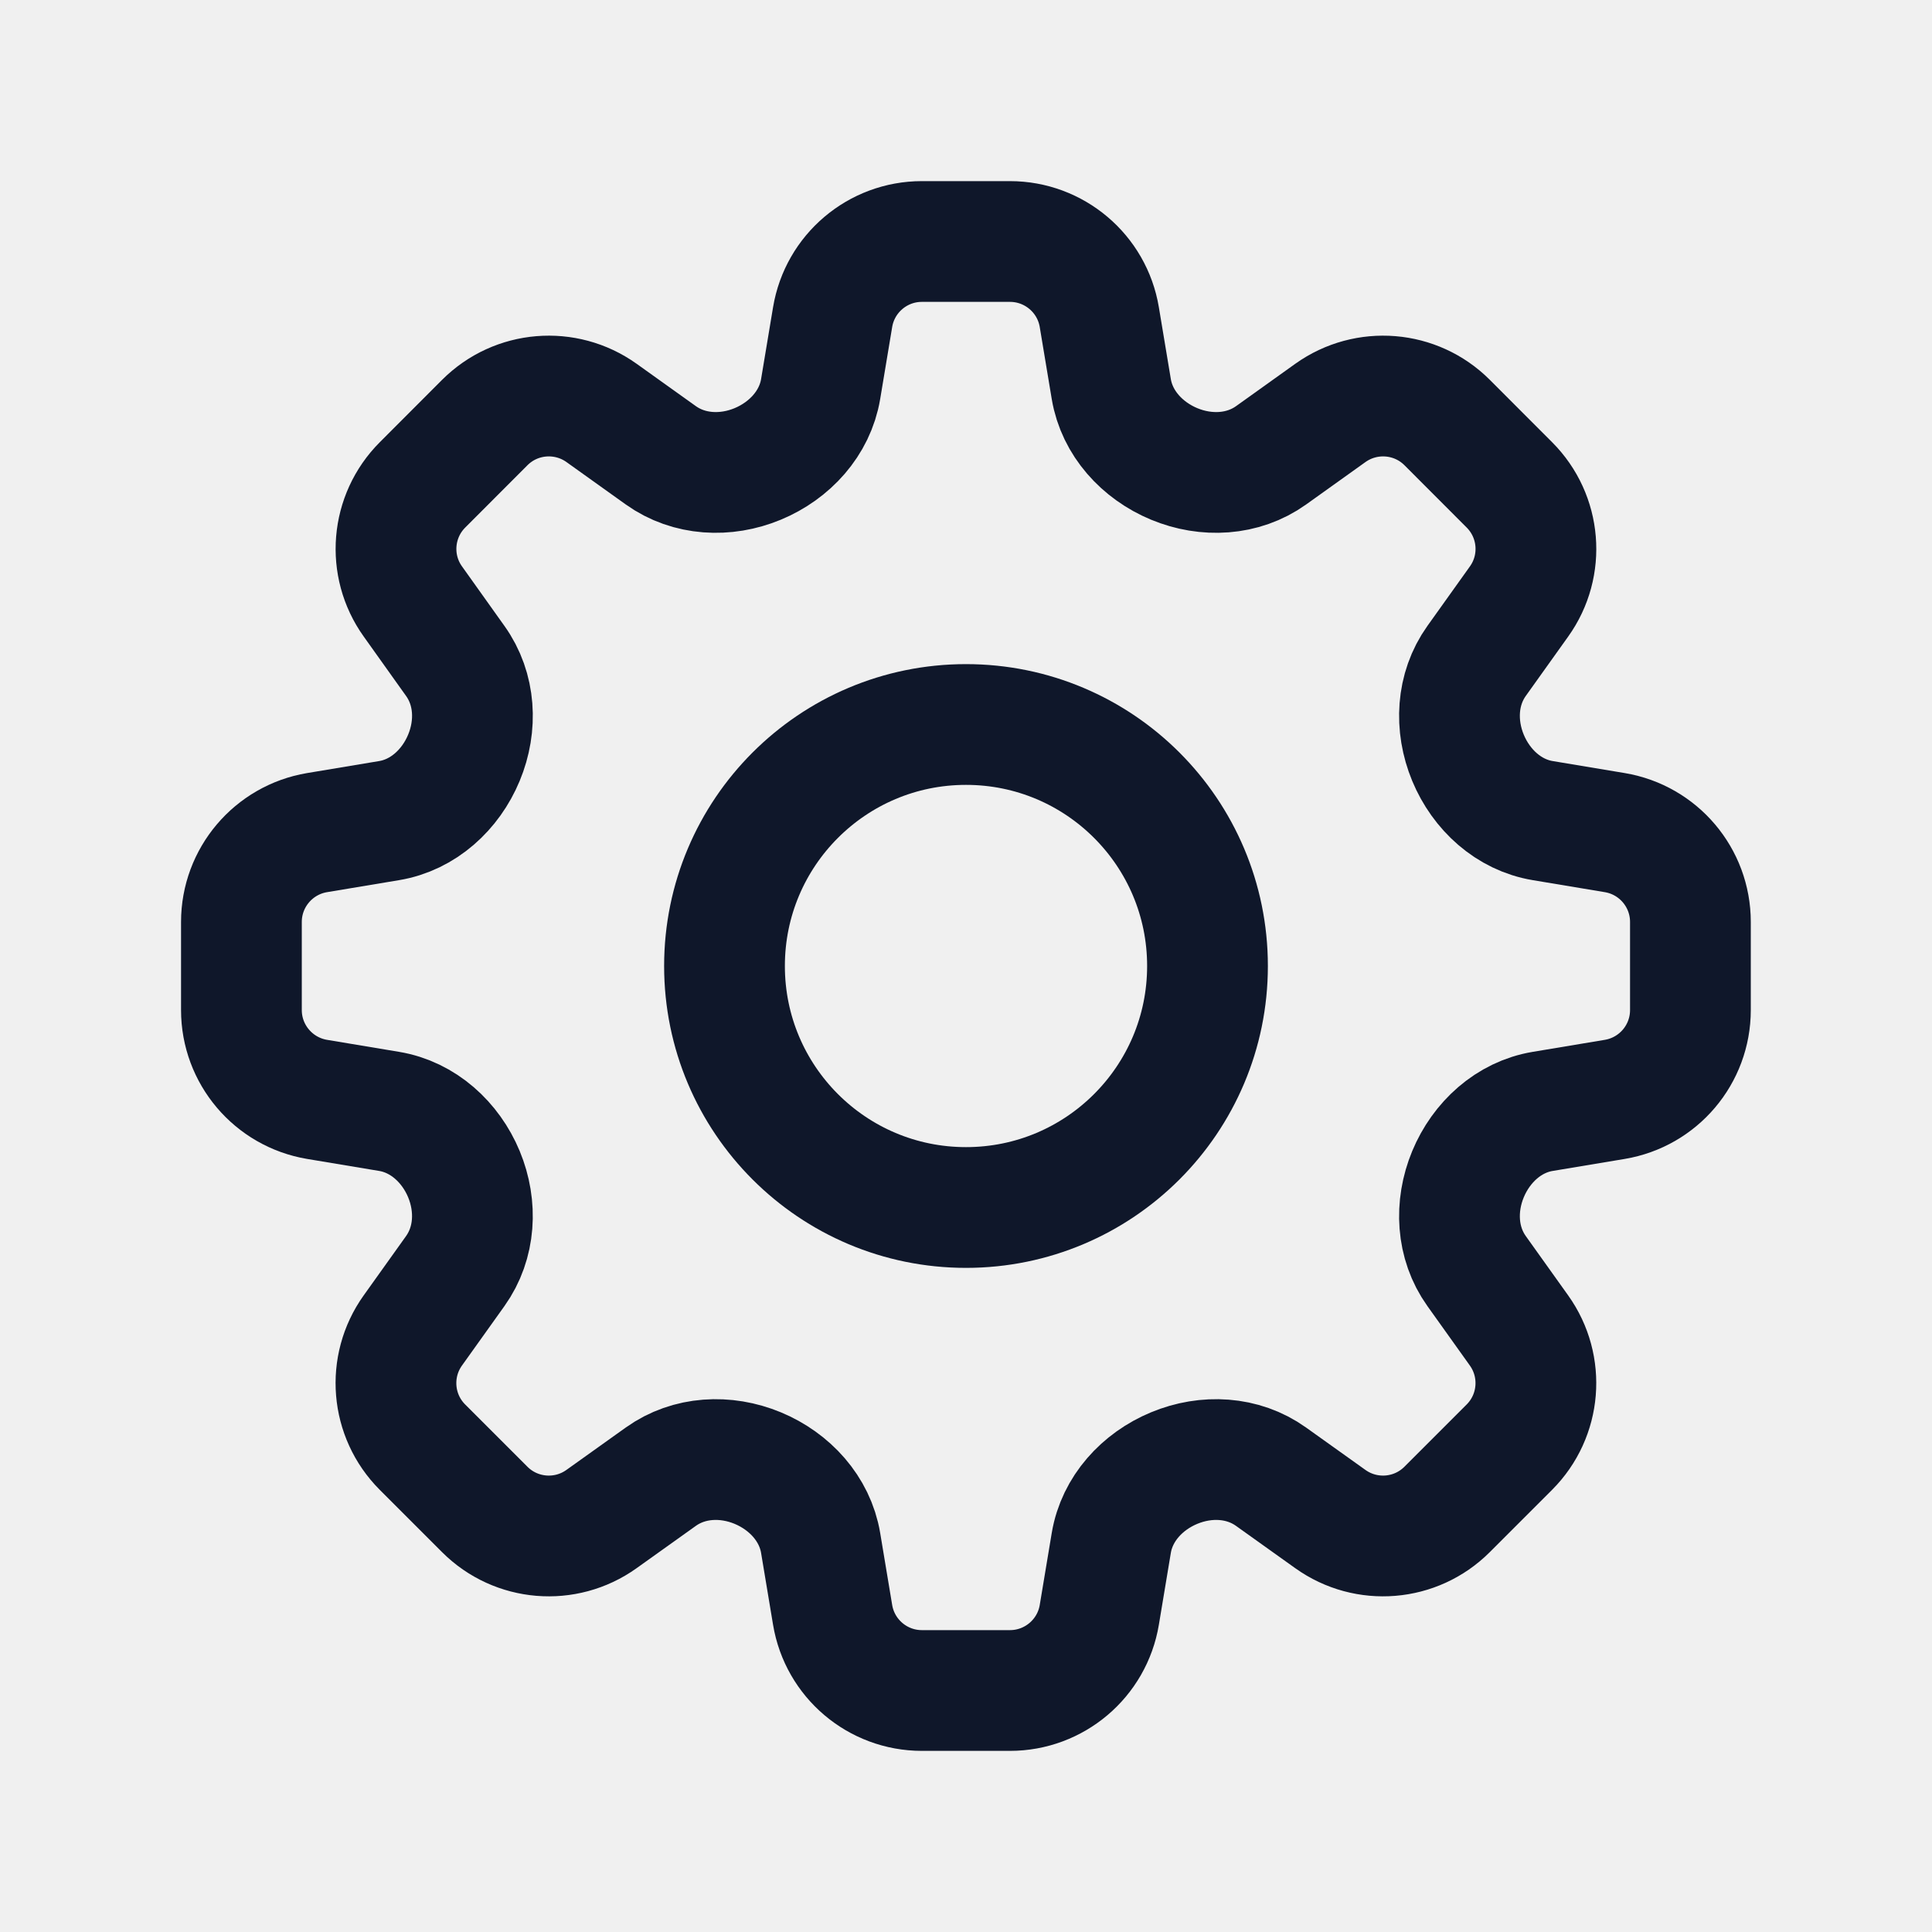
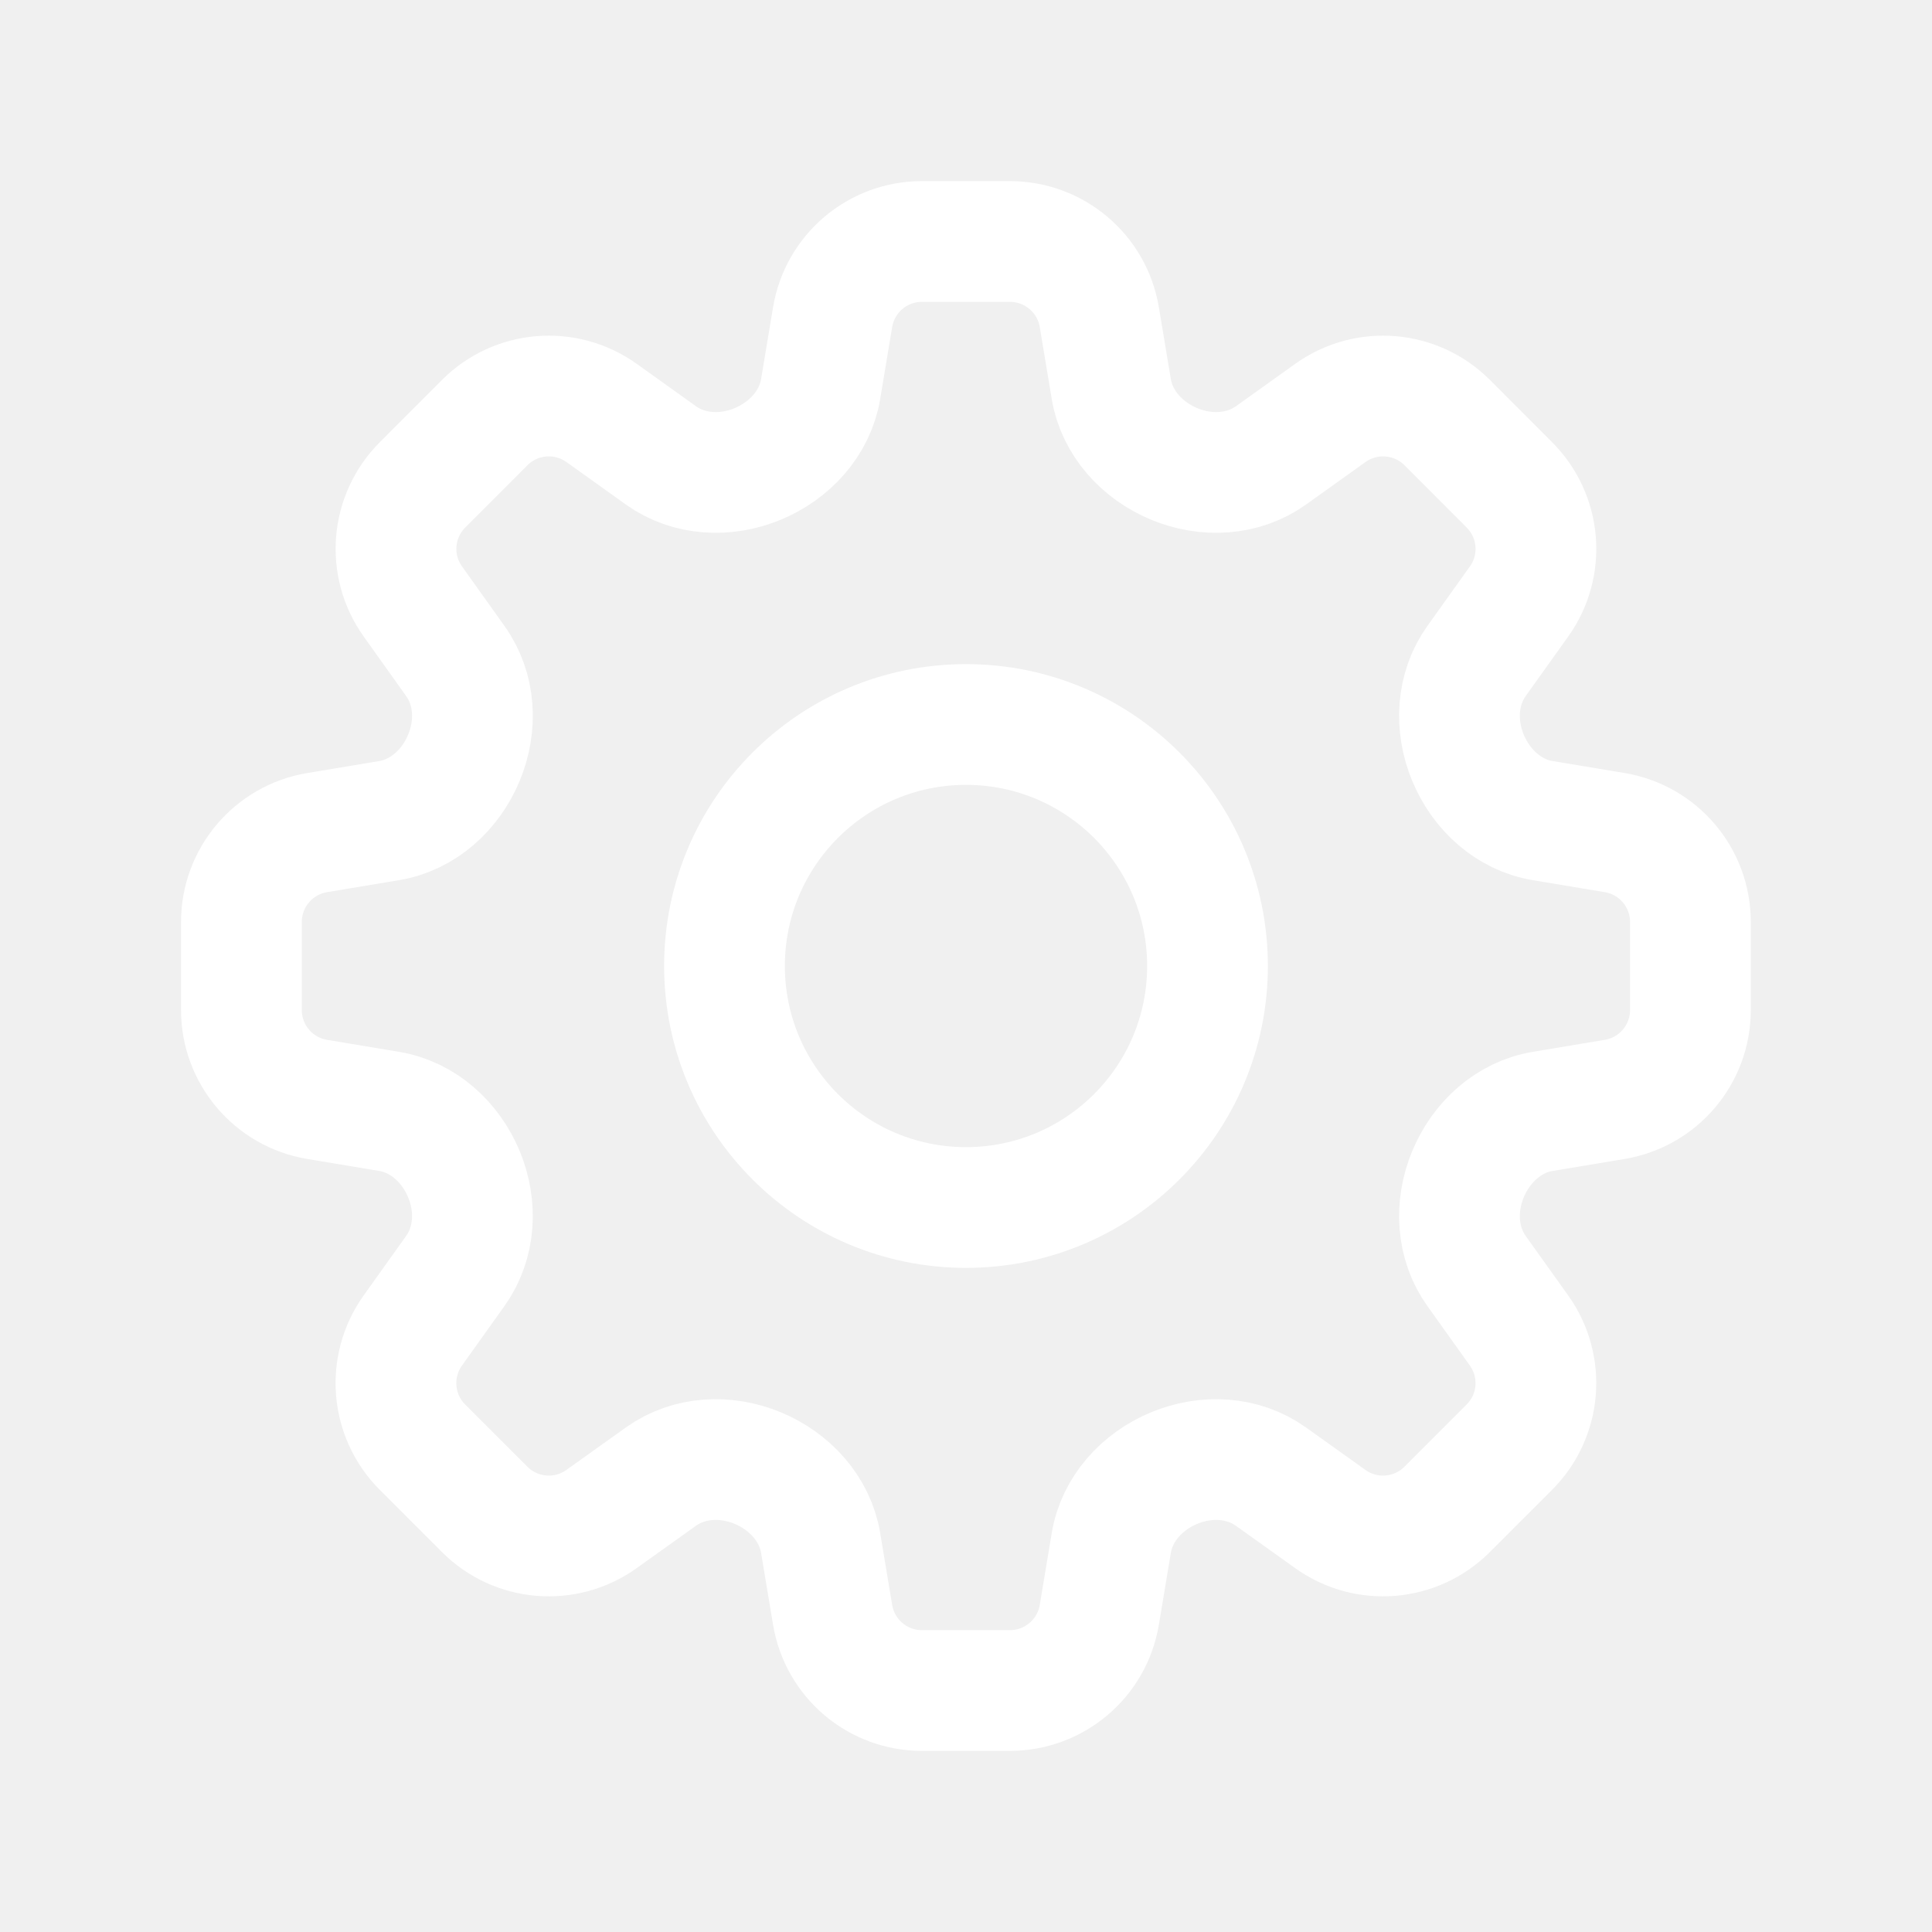
<svg xmlns="http://www.w3.org/2000/svg" width="24" height="24" viewBox="0 0 24 24" fill="none">
-   <path d="M10.343 3.94C10.433 3.398 10.902 3 11.452 3H12.546C13.096 3 13.566 3.398 13.656 3.94L13.805 4.834C13.876 5.258 14.189 5.598 14.586 5.763C14.983 5.928 15.44 5.906 15.79 5.656L16.527 5.129C16.975 4.81 17.588 4.86 17.977 5.249L18.75 6.023C19.139 6.412 19.19 7.025 18.87 7.472L18.343 8.21C18.093 8.56 18.071 9.016 18.236 9.414C18.401 9.811 18.741 10.124 19.165 10.194L20.059 10.343C20.602 10.434 20.999 10.903 20.999 11.453V12.547C20.999 13.097 20.602 13.566 20.059 13.657L19.165 13.806C18.741 13.876 18.401 14.189 18.236 14.586C18.071 14.984 18.093 15.44 18.343 15.79L18.87 16.528C19.189 16.975 19.139 17.588 18.75 17.977L17.976 18.751C17.587 19.14 16.974 19.19 16.527 18.871L15.789 18.344C15.439 18.094 14.983 18.072 14.586 18.237C14.188 18.402 13.876 18.742 13.805 19.166L13.656 20.06C13.566 20.602 13.096 21 12.546 21H11.452C10.902 21 10.433 20.602 10.343 20.06L10.194 19.166C10.123 18.742 9.81 18.402 9.413 18.237C9.015 18.072 8.559 18.094 8.209 18.344L7.471 18.871C7.024 19.19 6.411 19.14 6.022 18.751L5.248 17.977C4.859 17.588 4.809 16.975 5.128 16.528L5.655 15.79C5.905 15.44 5.928 14.984 5.763 14.586C5.598 14.189 5.257 13.876 4.833 13.806L3.939 13.657C3.397 13.566 2.999 13.097 2.999 12.547V11.453C2.999 10.903 3.397 10.434 3.939 10.343L4.833 10.194C5.257 10.124 5.598 9.811 5.763 9.413C5.928 9.016 5.906 8.56 5.655 8.21L5.129 7.472C4.809 7.025 4.86 6.412 5.249 6.023L6.022 5.249C6.411 4.86 7.024 4.81 7.472 5.129L8.209 5.656C8.559 5.906 9.016 5.928 9.413 5.763C9.81 5.598 10.123 5.258 10.194 4.834L10.343 3.94Z" stroke="#0F172A" stroke-width="1.5" stroke-linecap="round" stroke-linejoin="round" />
-   <path d="M15 12C15 13.657 13.657 15 12 15C10.343 15 9 13.657 9 12C9 10.343 10.343 9 12 9C13.657 9 15 10.343 15 12Z" stroke="#0F172A" stroke-width="1.5" stroke-linecap="round" stroke-linejoin="round" />
+   <path d="M10.343 3.94C10.433 3.398 10.902 3 11.452 3H12.546C13.096 3 13.566 3.398 13.656 3.94L13.805 4.834C13.876 5.258 14.189 5.598 14.586 5.763C14.983 5.928 15.44 5.906 15.79 5.656L16.527 5.129C16.975 4.81 17.588 4.86 17.977 5.249L18.75 6.023C19.139 6.412 19.19 7.025 18.87 7.472L18.343 8.21C18.093 8.56 18.071 9.016 18.236 9.414C18.401 9.811 18.741 10.124 19.165 10.194L20.059 10.343C20.602 10.434 20.999 10.903 20.999 11.453V12.547C20.999 13.097 20.602 13.566 20.059 13.657L19.165 13.806C18.741 13.876 18.401 14.189 18.236 14.586C18.071 14.984 18.093 15.44 18.343 15.79L18.87 16.528C19.189 16.975 19.139 17.588 18.75 17.977L17.976 18.751C17.587 19.14 16.974 19.19 16.527 18.871L15.789 18.344C15.439 18.094 14.983 18.072 14.586 18.237C14.188 18.402 13.876 18.742 13.805 19.166L13.656 20.06C13.566 20.602 13.096 21 12.546 21H11.452C10.902 21 10.433 20.602 10.343 20.06L10.194 19.166C10.123 18.742 9.81 18.402 9.413 18.237C9.015 18.072 8.559 18.094 8.209 18.344L7.471 18.871C7.024 19.19 6.411 19.14 6.022 18.751L5.248 17.977C4.859 17.588 4.809 16.975 5.128 16.528L5.655 15.79C5.905 15.44 5.928 14.984 5.763 14.586C5.598 14.189 5.257 13.876 4.833 13.806L3.939 13.657C3.397 13.566 2.999 13.097 2.999 12.547V11.453C2.999 10.903 3.397 10.434 3.939 10.343L4.833 10.194C5.257 10.124 5.598 9.811 5.763 9.413C5.928 9.016 5.906 8.56 5.655 8.21L5.129 7.472C4.809 7.025 4.86 6.412 5.249 6.023L6.022 5.249C6.411 4.86 7.024 4.81 7.472 5.129L8.209 5.656C8.559 5.906 9.016 5.928 9.413 5.763C9.81 5.598 10.123 5.258 10.194 4.834L10.343 3.94Z" stroke="#FFFFFF" stroke-width="1.5" stroke-linecap="round" stroke-linejoin="round" />
+   <path d="M15 12C15 13.657 13.657 15 12 15C10.343 15 9 13.657 9 12C9 10.343 10.343 9 12 9C13.657 9 15 10.343 15 12Z" stroke="#FFFFFF" stroke-width="1.5" stroke-linecap="round" stroke-linejoin="round" />
</svg>
